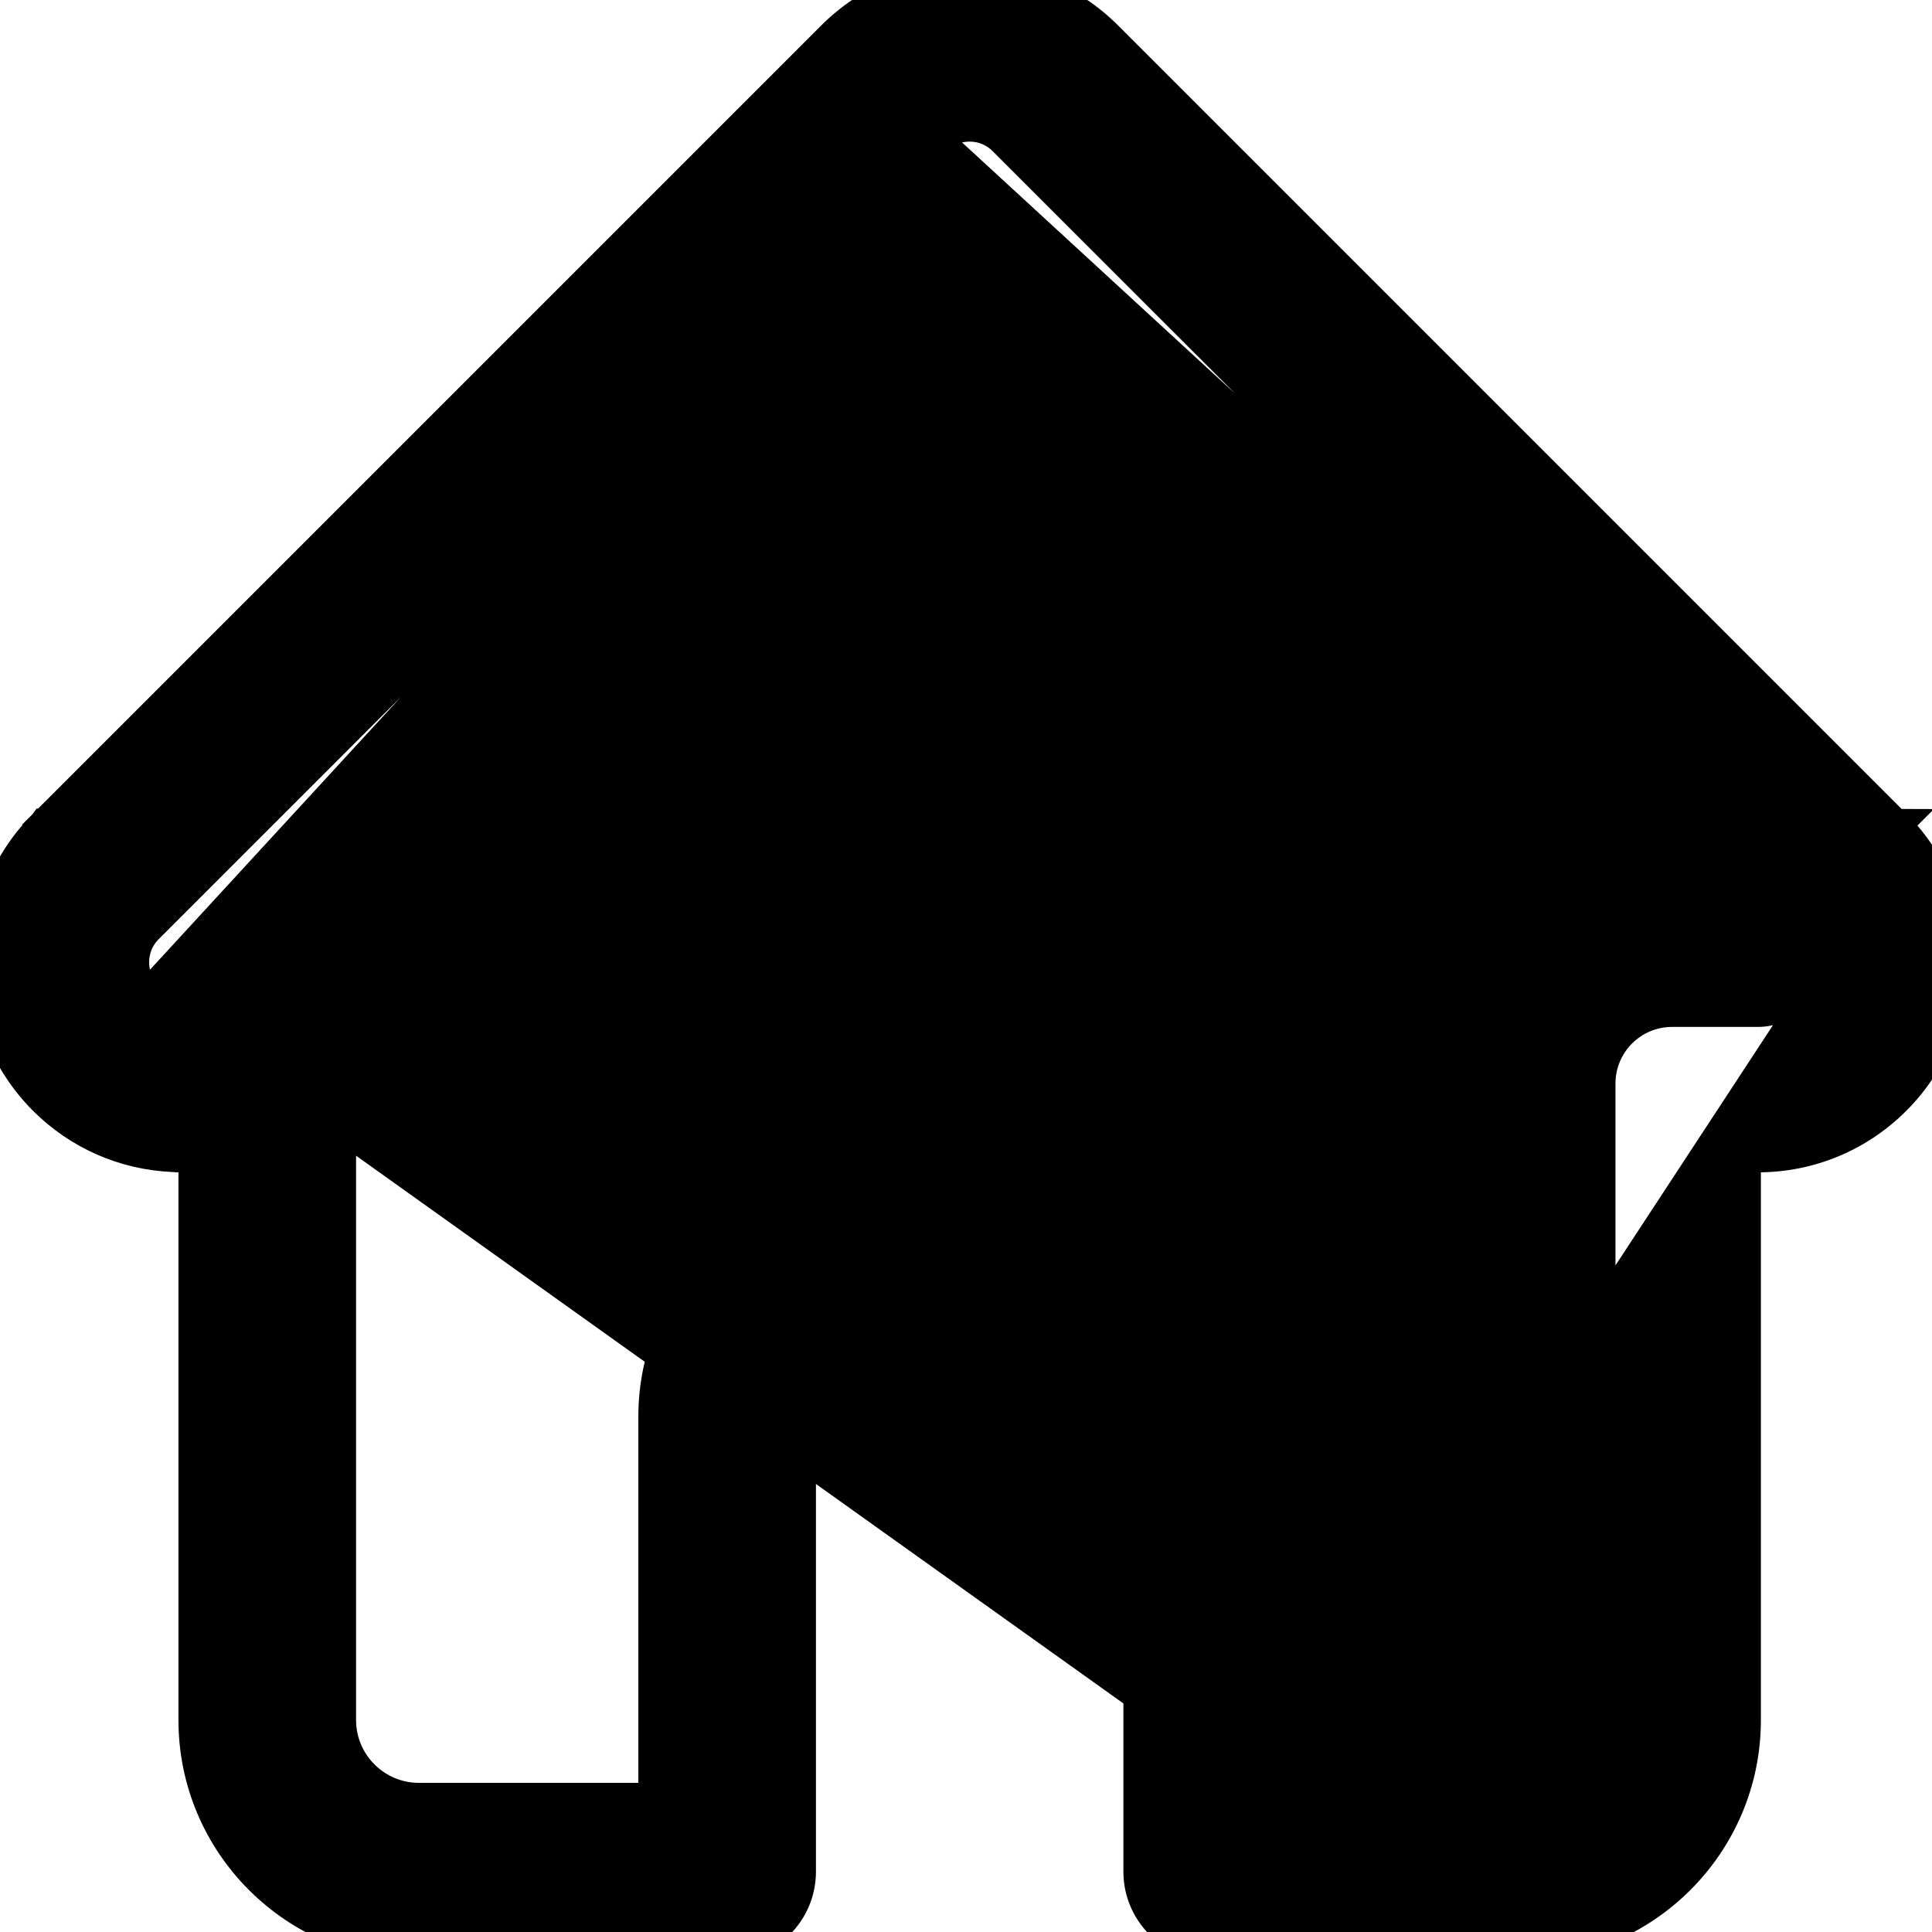
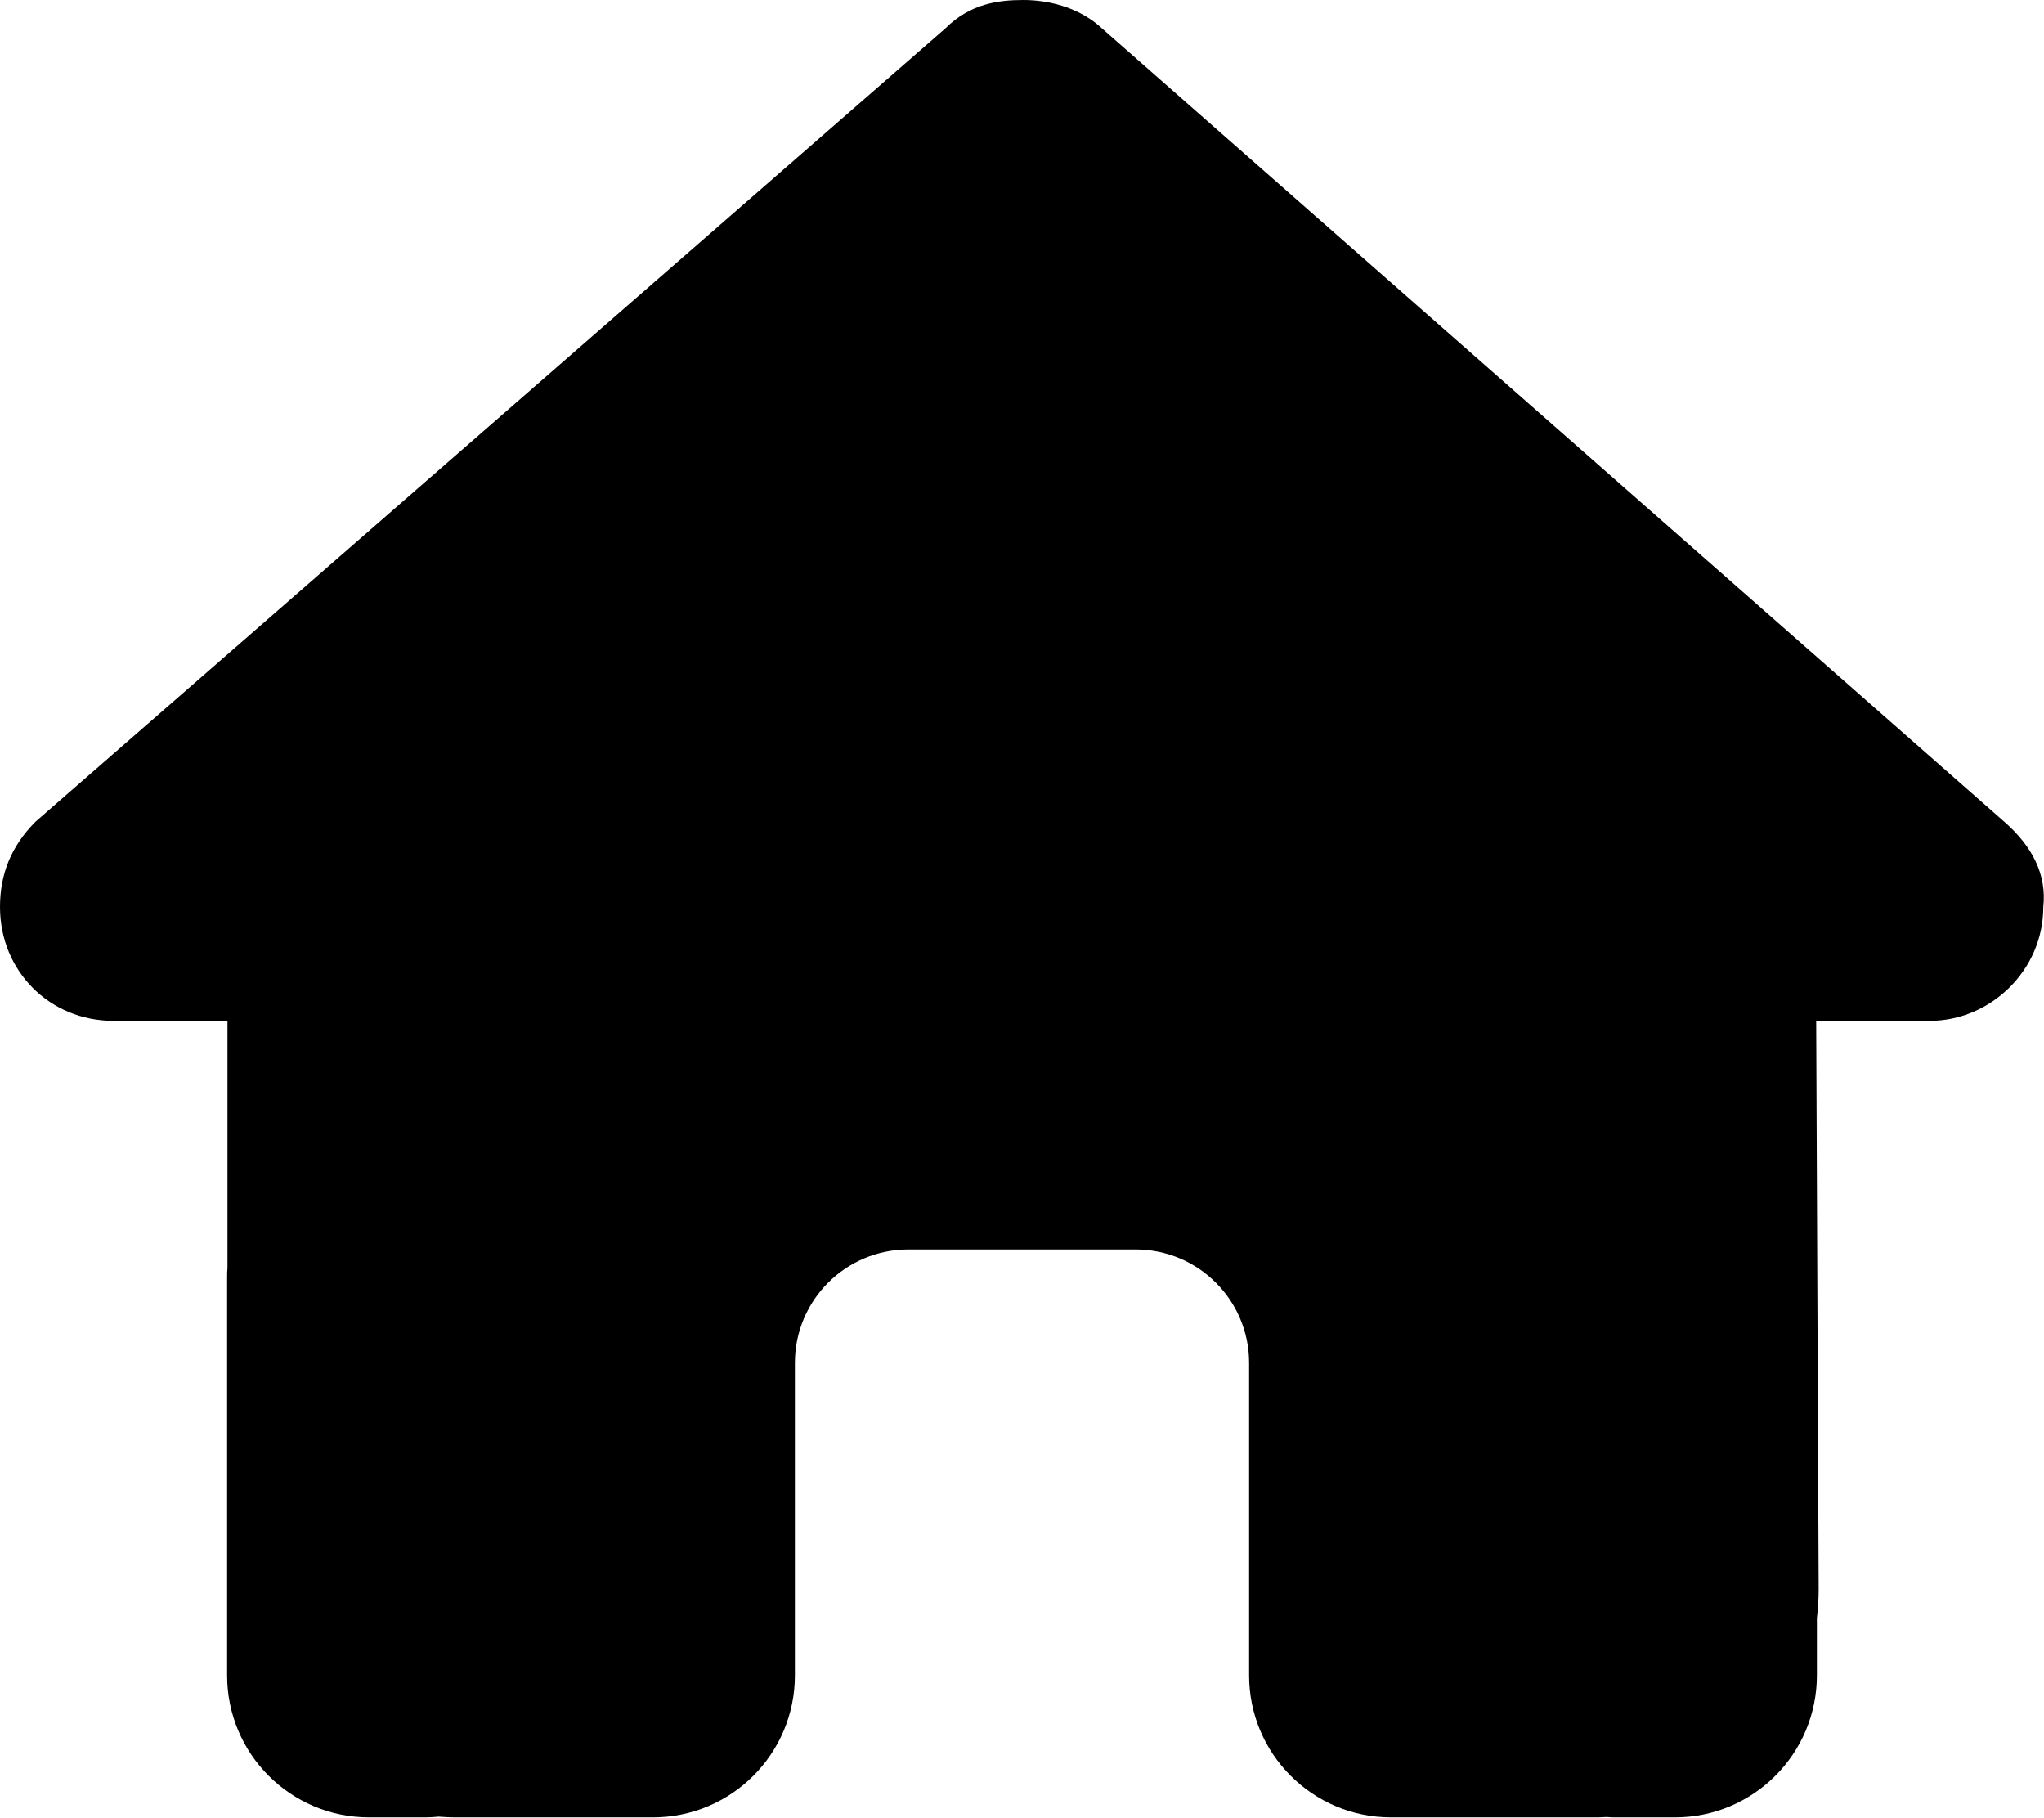
- <svg xmlns="http://www.w3.org/2000/svg" width="30" height="30" viewBox="0 0 30 30" fill="none">
-   <path d="M29.424 12.811L29.424 12.811L17.187 0.574C17.187 0.574 17.187 0.574 17.187 0.574C16.618 0.005 15.861 -0.309 15.057 -0.309C14.253 -0.309 13.496 0.005 12.927 0.574L0.696 12.805L0.871 12.98L0.696 12.805L0.695 12.805C0.692 12.809 0.687 12.814 0.681 12.82C-0.485 13.995 -0.482 15.899 0.689 17.071C1.223 17.605 1.928 17.915 2.681 17.949C2.715 17.952 2.749 17.954 2.784 17.954H3.021V26.709C3.021 28.63 4.583 30.192 6.504 30.192H11.291C11.915 30.192 12.42 29.686 12.42 29.063V22.002C12.42 21.327 12.97 20.777 13.645 20.777H16.469C17.144 20.777 17.694 21.327 17.694 22.002V29.063C17.694 29.686 18.199 30.192 18.823 30.192H23.61C25.531 30.192 27.093 28.63 27.093 26.709V17.954H27.295C28.099 17.954 28.856 17.64 29.425 17.071L29.425 17.071C30.598 15.897 30.599 13.988 29.427 12.813L29.427 12.813C29.426 12.813 29.425 12.812 29.424 12.811L29.424 12.811ZM29.424 12.811C29.419 12.805 29.41 12.798 29.4 12.79L29.264 12.972L29.25 12.99L29.427 12.813C29.426 12.813 29.425 12.812 29.424 12.811ZM2.286 15.474L2.286 15.475C2.424 15.613 2.607 15.691 2.805 15.694L2.286 15.474ZM2.286 15.474C1.993 15.182 1.992 14.705 2.283 14.411C2.285 14.409 2.288 14.406 2.29 14.404L14.524 2.17L14.524 2.17M2.286 15.474L14.524 2.17M14.524 2.17C14.667 2.027 14.855 1.949 15.057 1.949C15.259 1.949 15.447 2.027 15.59 2.17L27.825 14.404L27.83 14.41L14.524 2.17ZM19.952 27.934H23.61C24.286 27.934 24.835 27.384 24.835 26.709V16.825C24.835 16.201 25.341 15.696 25.964 15.696H27.295C27.497 15.696 27.686 15.618 27.828 15.475C27.828 15.475 27.828 15.475 27.828 15.475M19.952 27.934L28.005 15.651L27.828 15.475M19.952 27.934V22.002C19.952 20.082 18.39 18.52 16.469 18.52H13.645C11.725 18.52 10.162 20.082 10.162 22.002V27.934H6.504C5.829 27.934 5.279 27.384 5.279 26.709V16.825C5.279 16.201 4.774 15.696 4.15 15.696H2.85C2.836 15.695 2.821 15.694 2.805 15.694C2.805 15.694 2.805 15.694 2.805 15.694L19.952 27.934ZM27.828 15.475C28.121 15.182 28.122 14.705 27.831 14.411L27.828 15.475ZM2.321 14.364L2.321 14.365C2.321 14.364 2.321 14.364 2.321 14.364L2.321 14.364ZM2.286 14.408L2.287 14.407C2.287 14.407 2.287 14.407 2.286 14.408Z" fill="black" stroke="black" stroke-width="0.5" />
+ <svg xmlns="http://www.w3.org/2000/svg" viewBox="0 0 576 512">
+   <path d="M575.8 255.5c0 18-15 32.1-32 32.1h-32l.7 160.2c0 2.7-.2 5.4-.5 8.1V472c0 22.1-17.9 40-40 40H456c-1.1 0-2.2 0-3.3-.1c-1.4 .1-2.8 .1-4.2 .1H416 392c-22.1 0-40-17.9-40-40V448 384c0-17.7-14.3-32-32-32H256c-17.7 0-32 14.3-32 32v64 24c0 22.1-17.9 40-40 40H160 128.1c-1.5 0-3-.1-4.5-.2c-1.2 .1-2.4 .2-3.6 .2H104c-22.1 0-40-17.9-40-40V360c0-.9 0-1.9 .1-2.8V287.6H32c-18 0-32-14-32-32.1c0-9 3-17 10-24L266.4 8c7-7 15-8 22-8s15 2 21 7L564.8 231.5c8 7 12 15 11 24z" />
</svg>
